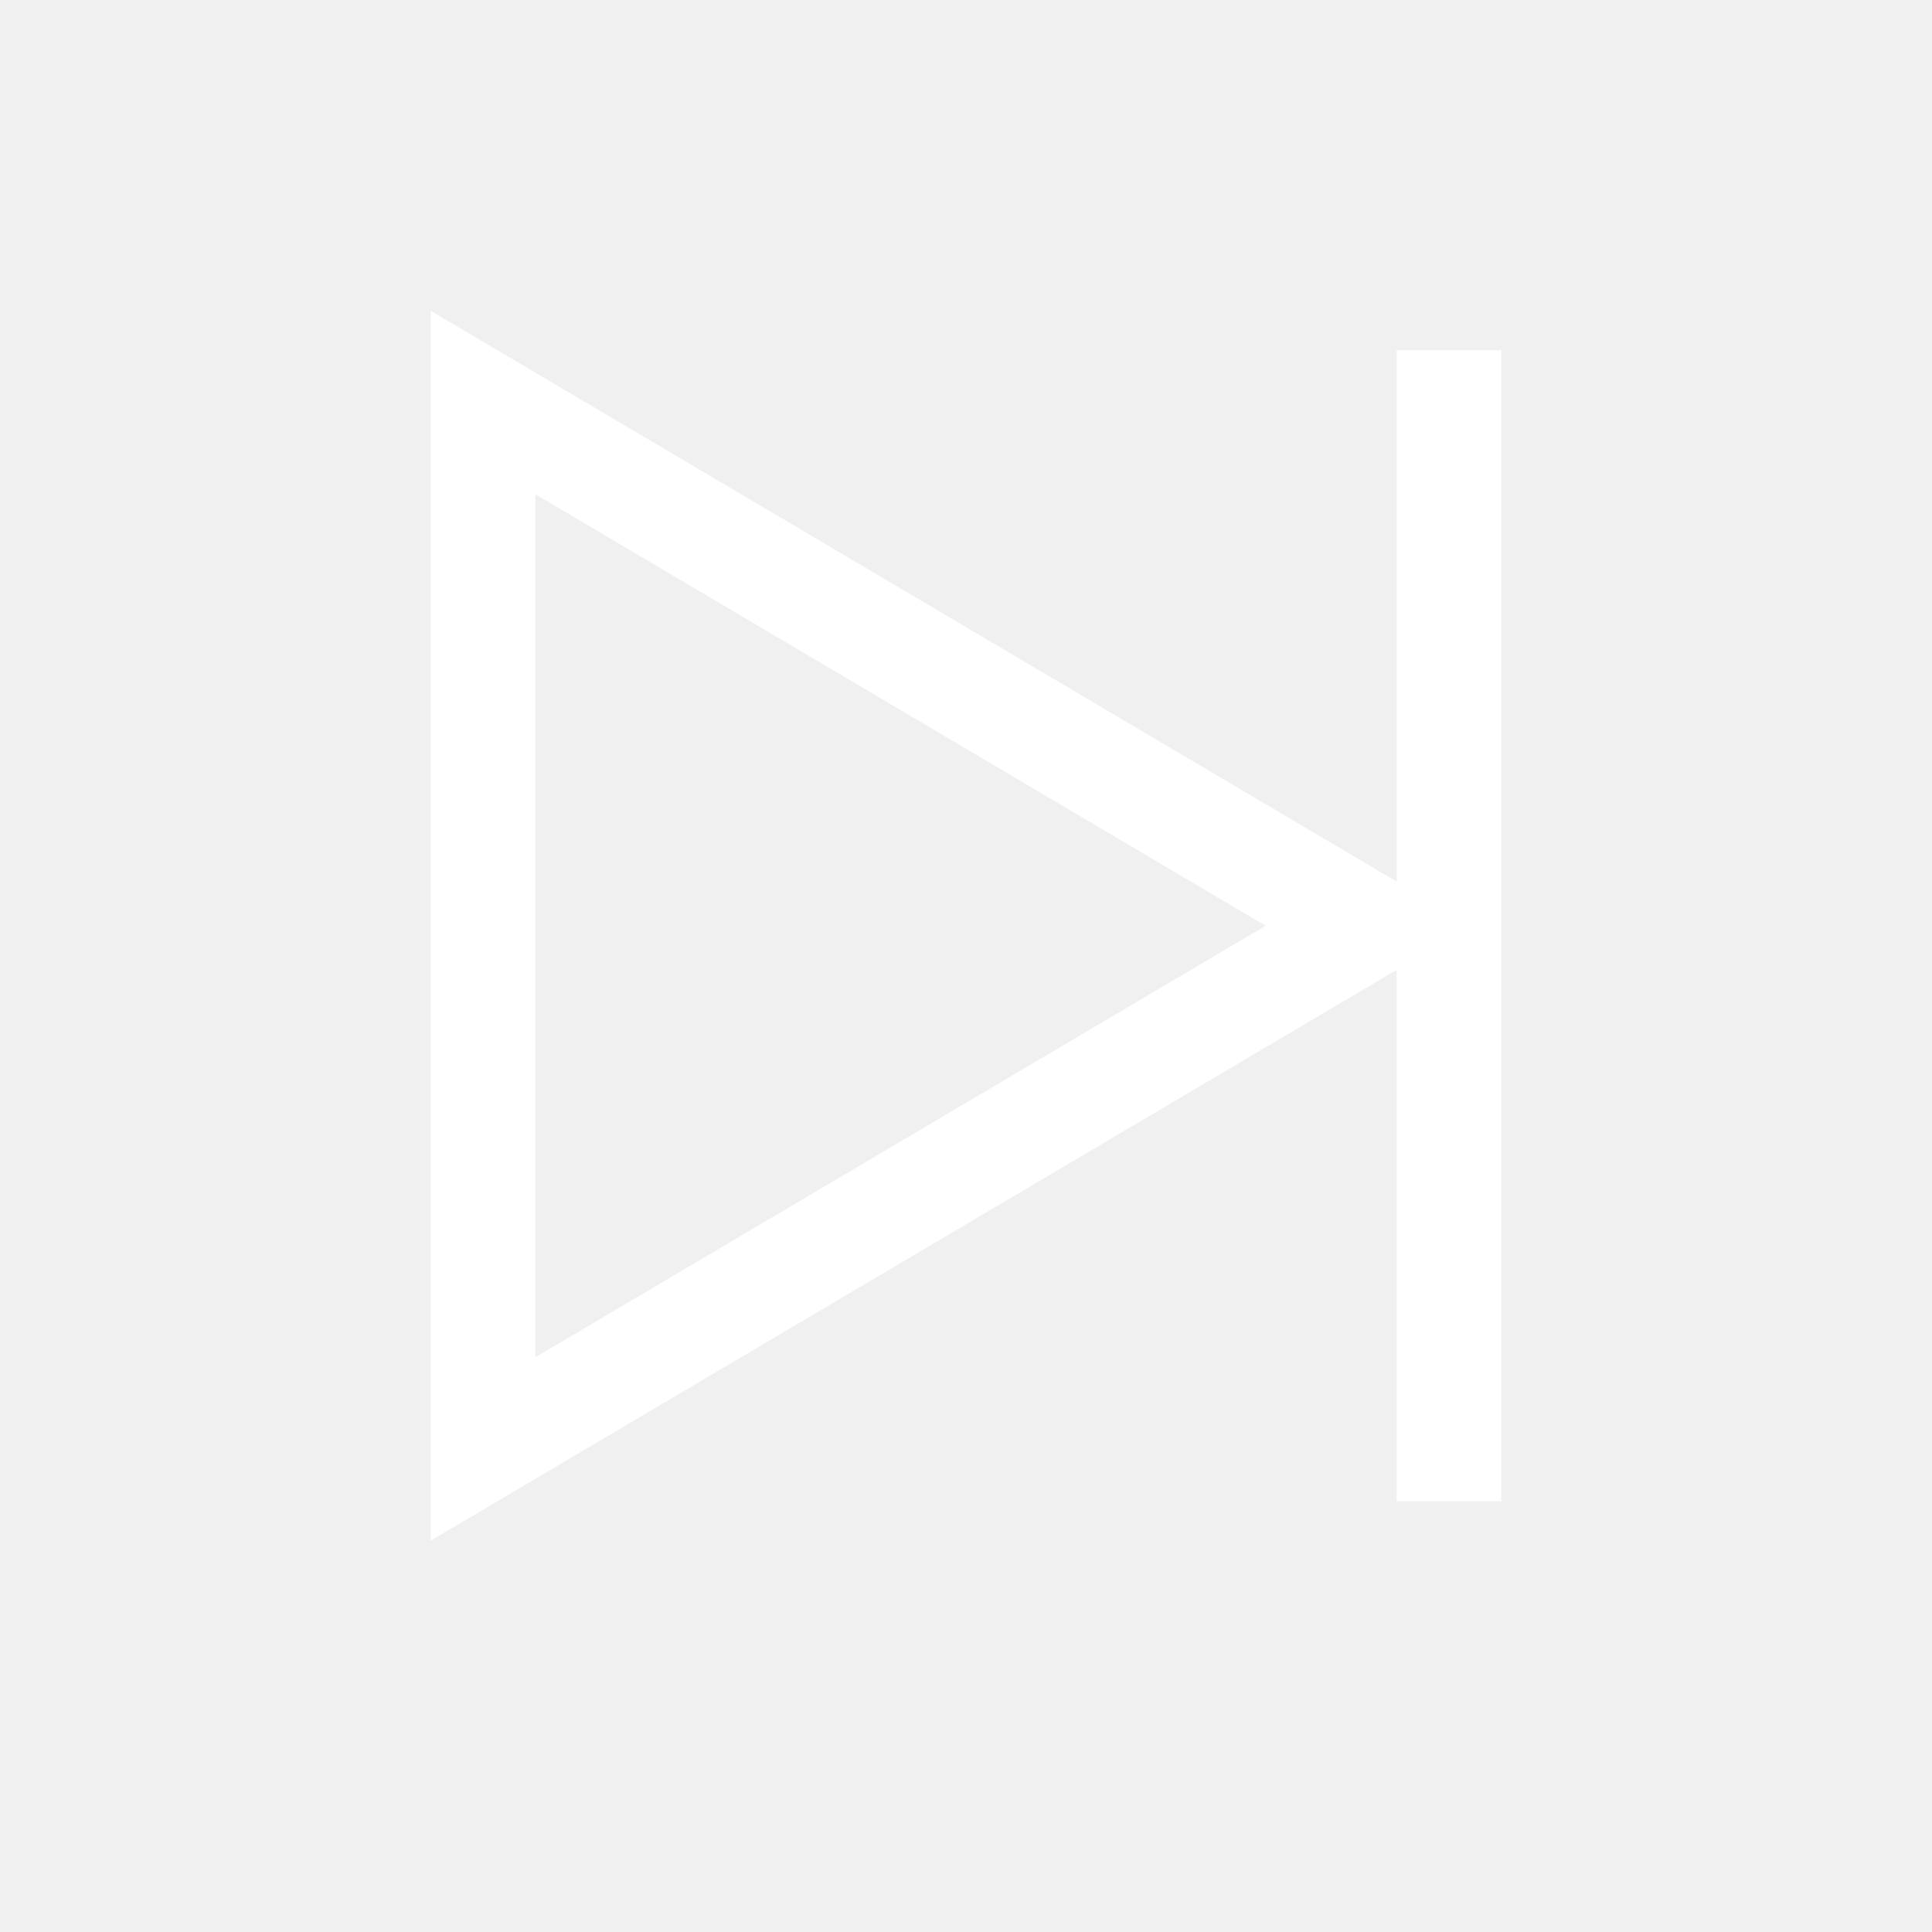
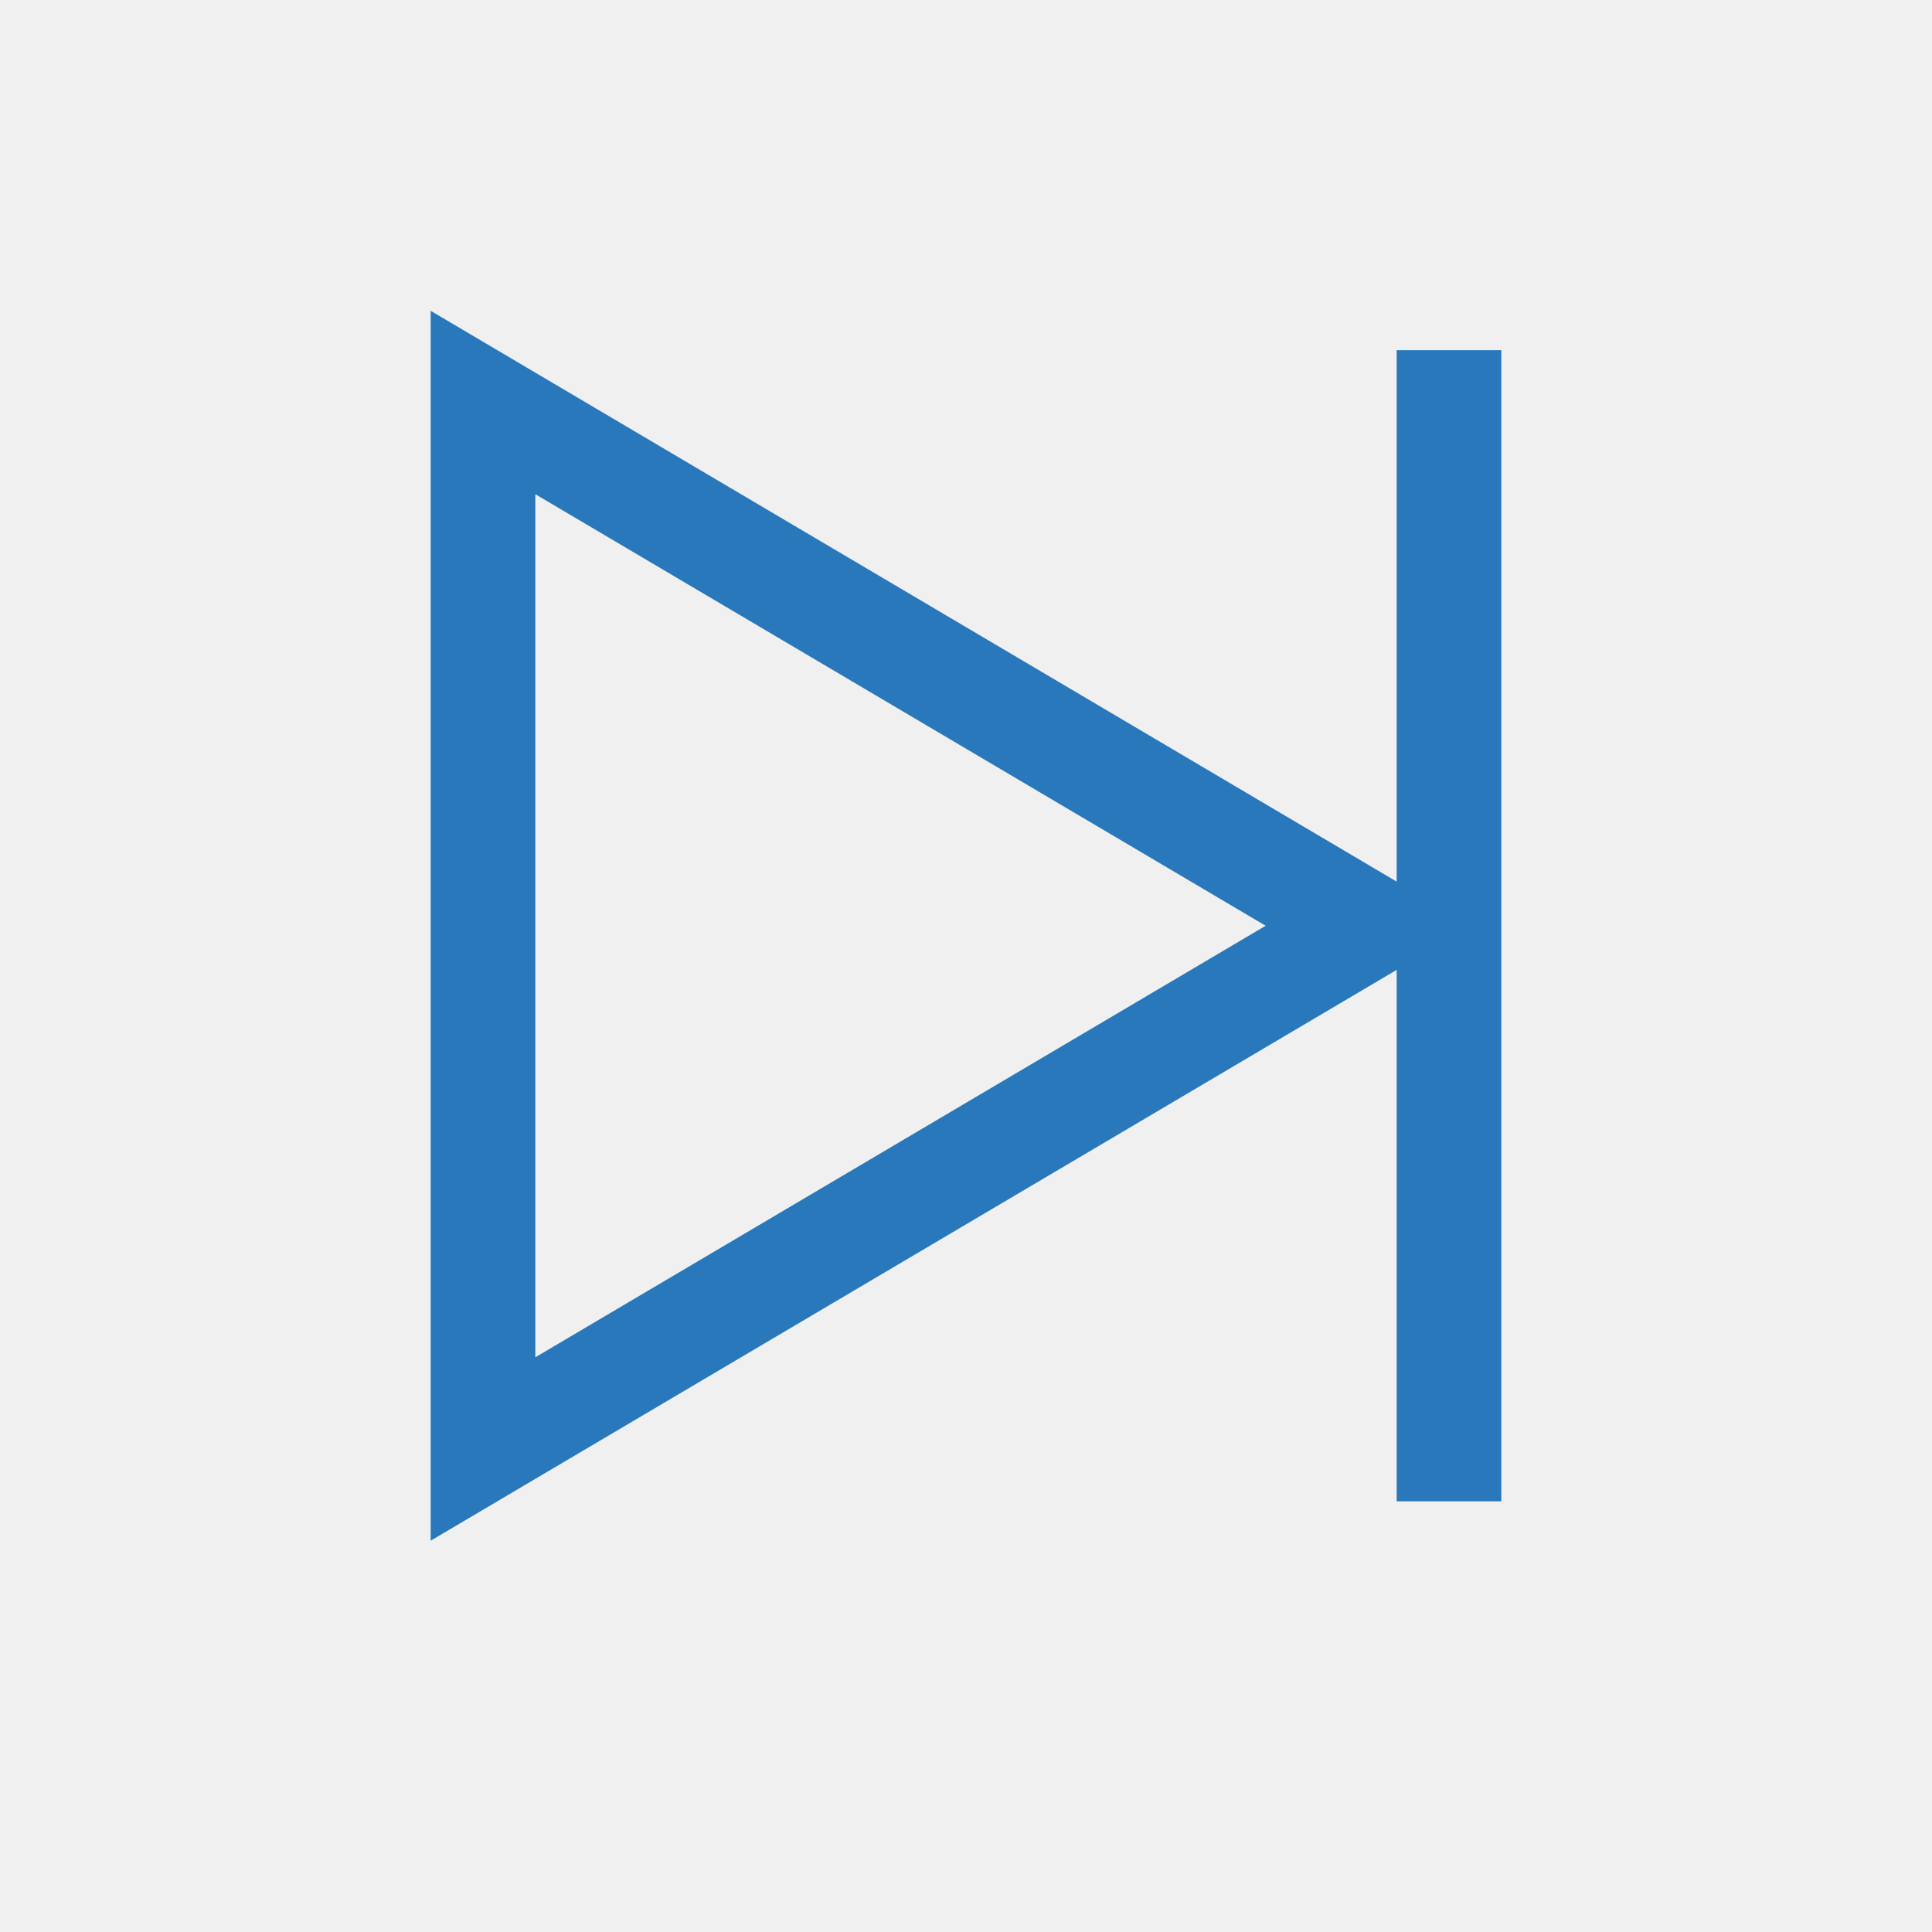
- <svg width="56px" height="56px" viewBox="0 0 24 24" stroke="#FFFFFF" stroke-width="1.3" stroke-linecap="square" stroke-linejoin="miter" fill="none" color="#FFFFFF">
+ <svg width="56px" height="56px" viewBox="0 0 24 24" stroke="#2878BB" stroke-width="1.3" stroke-linecap="square" stroke-linejoin="miter" fill="none" color="#FFFFFF">
  <path d="M17 11.5L6 18V5z" />
  <path d="M18 18V5" />
</svg>
